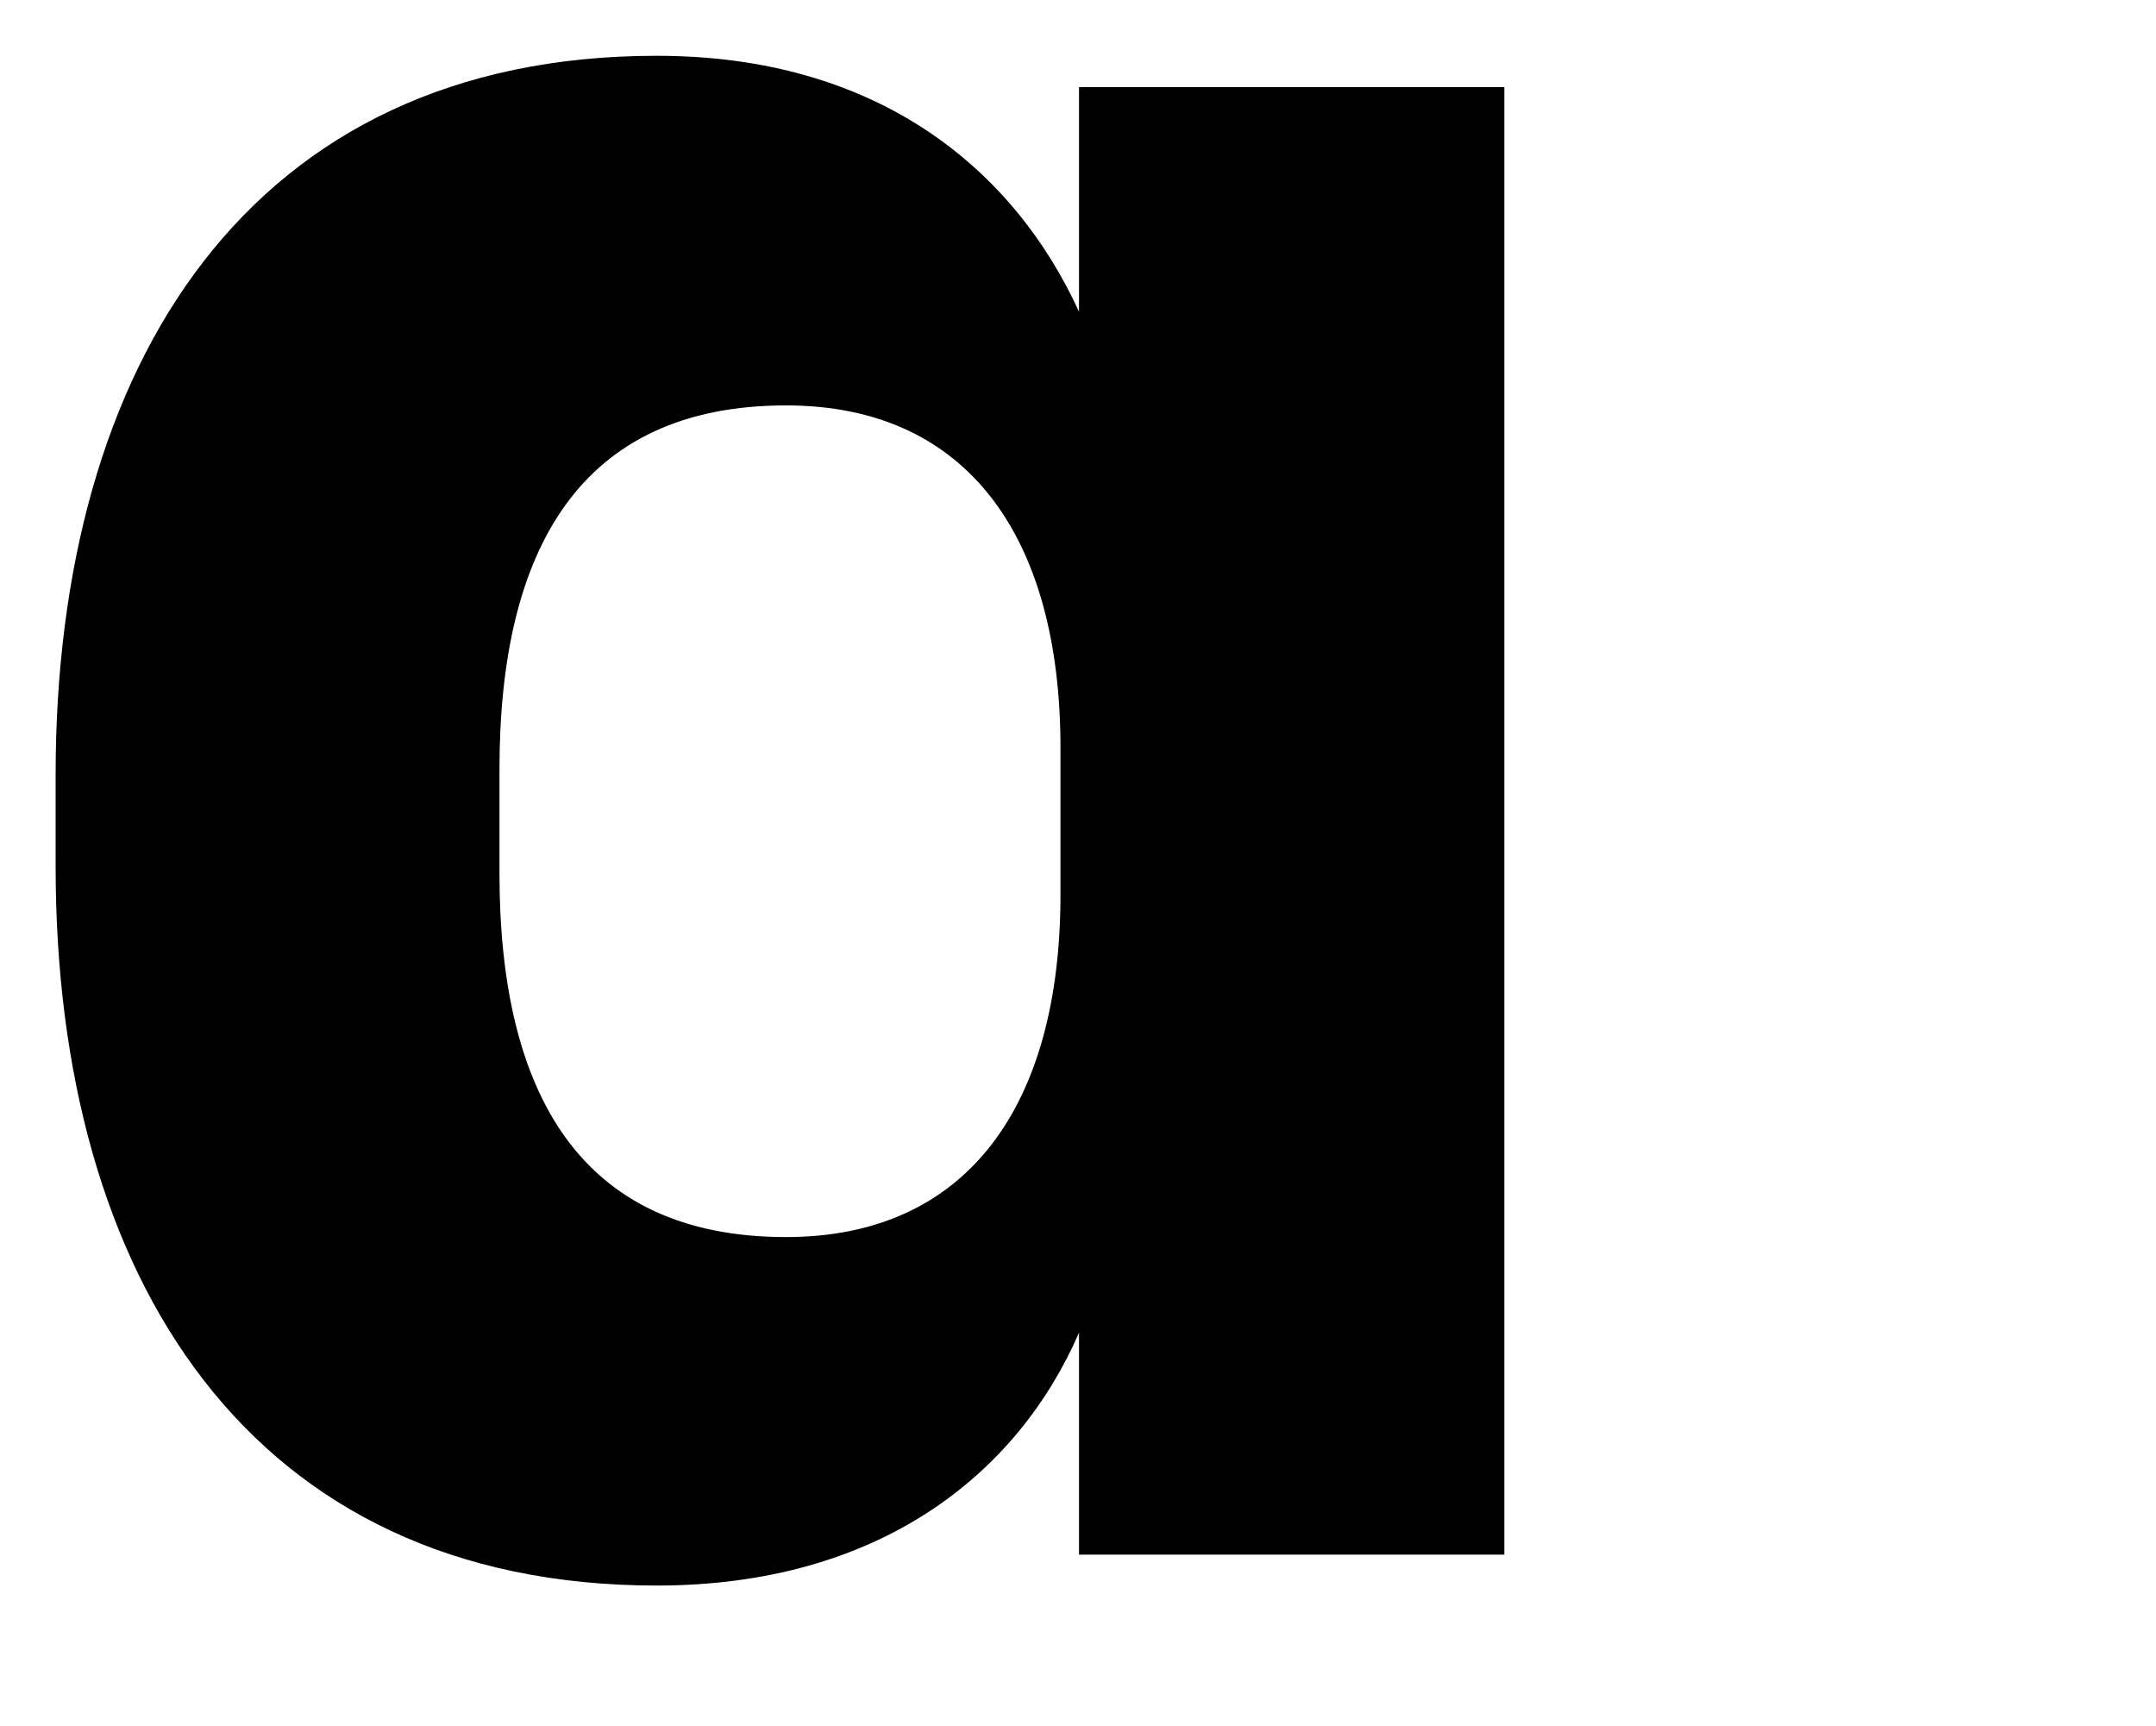
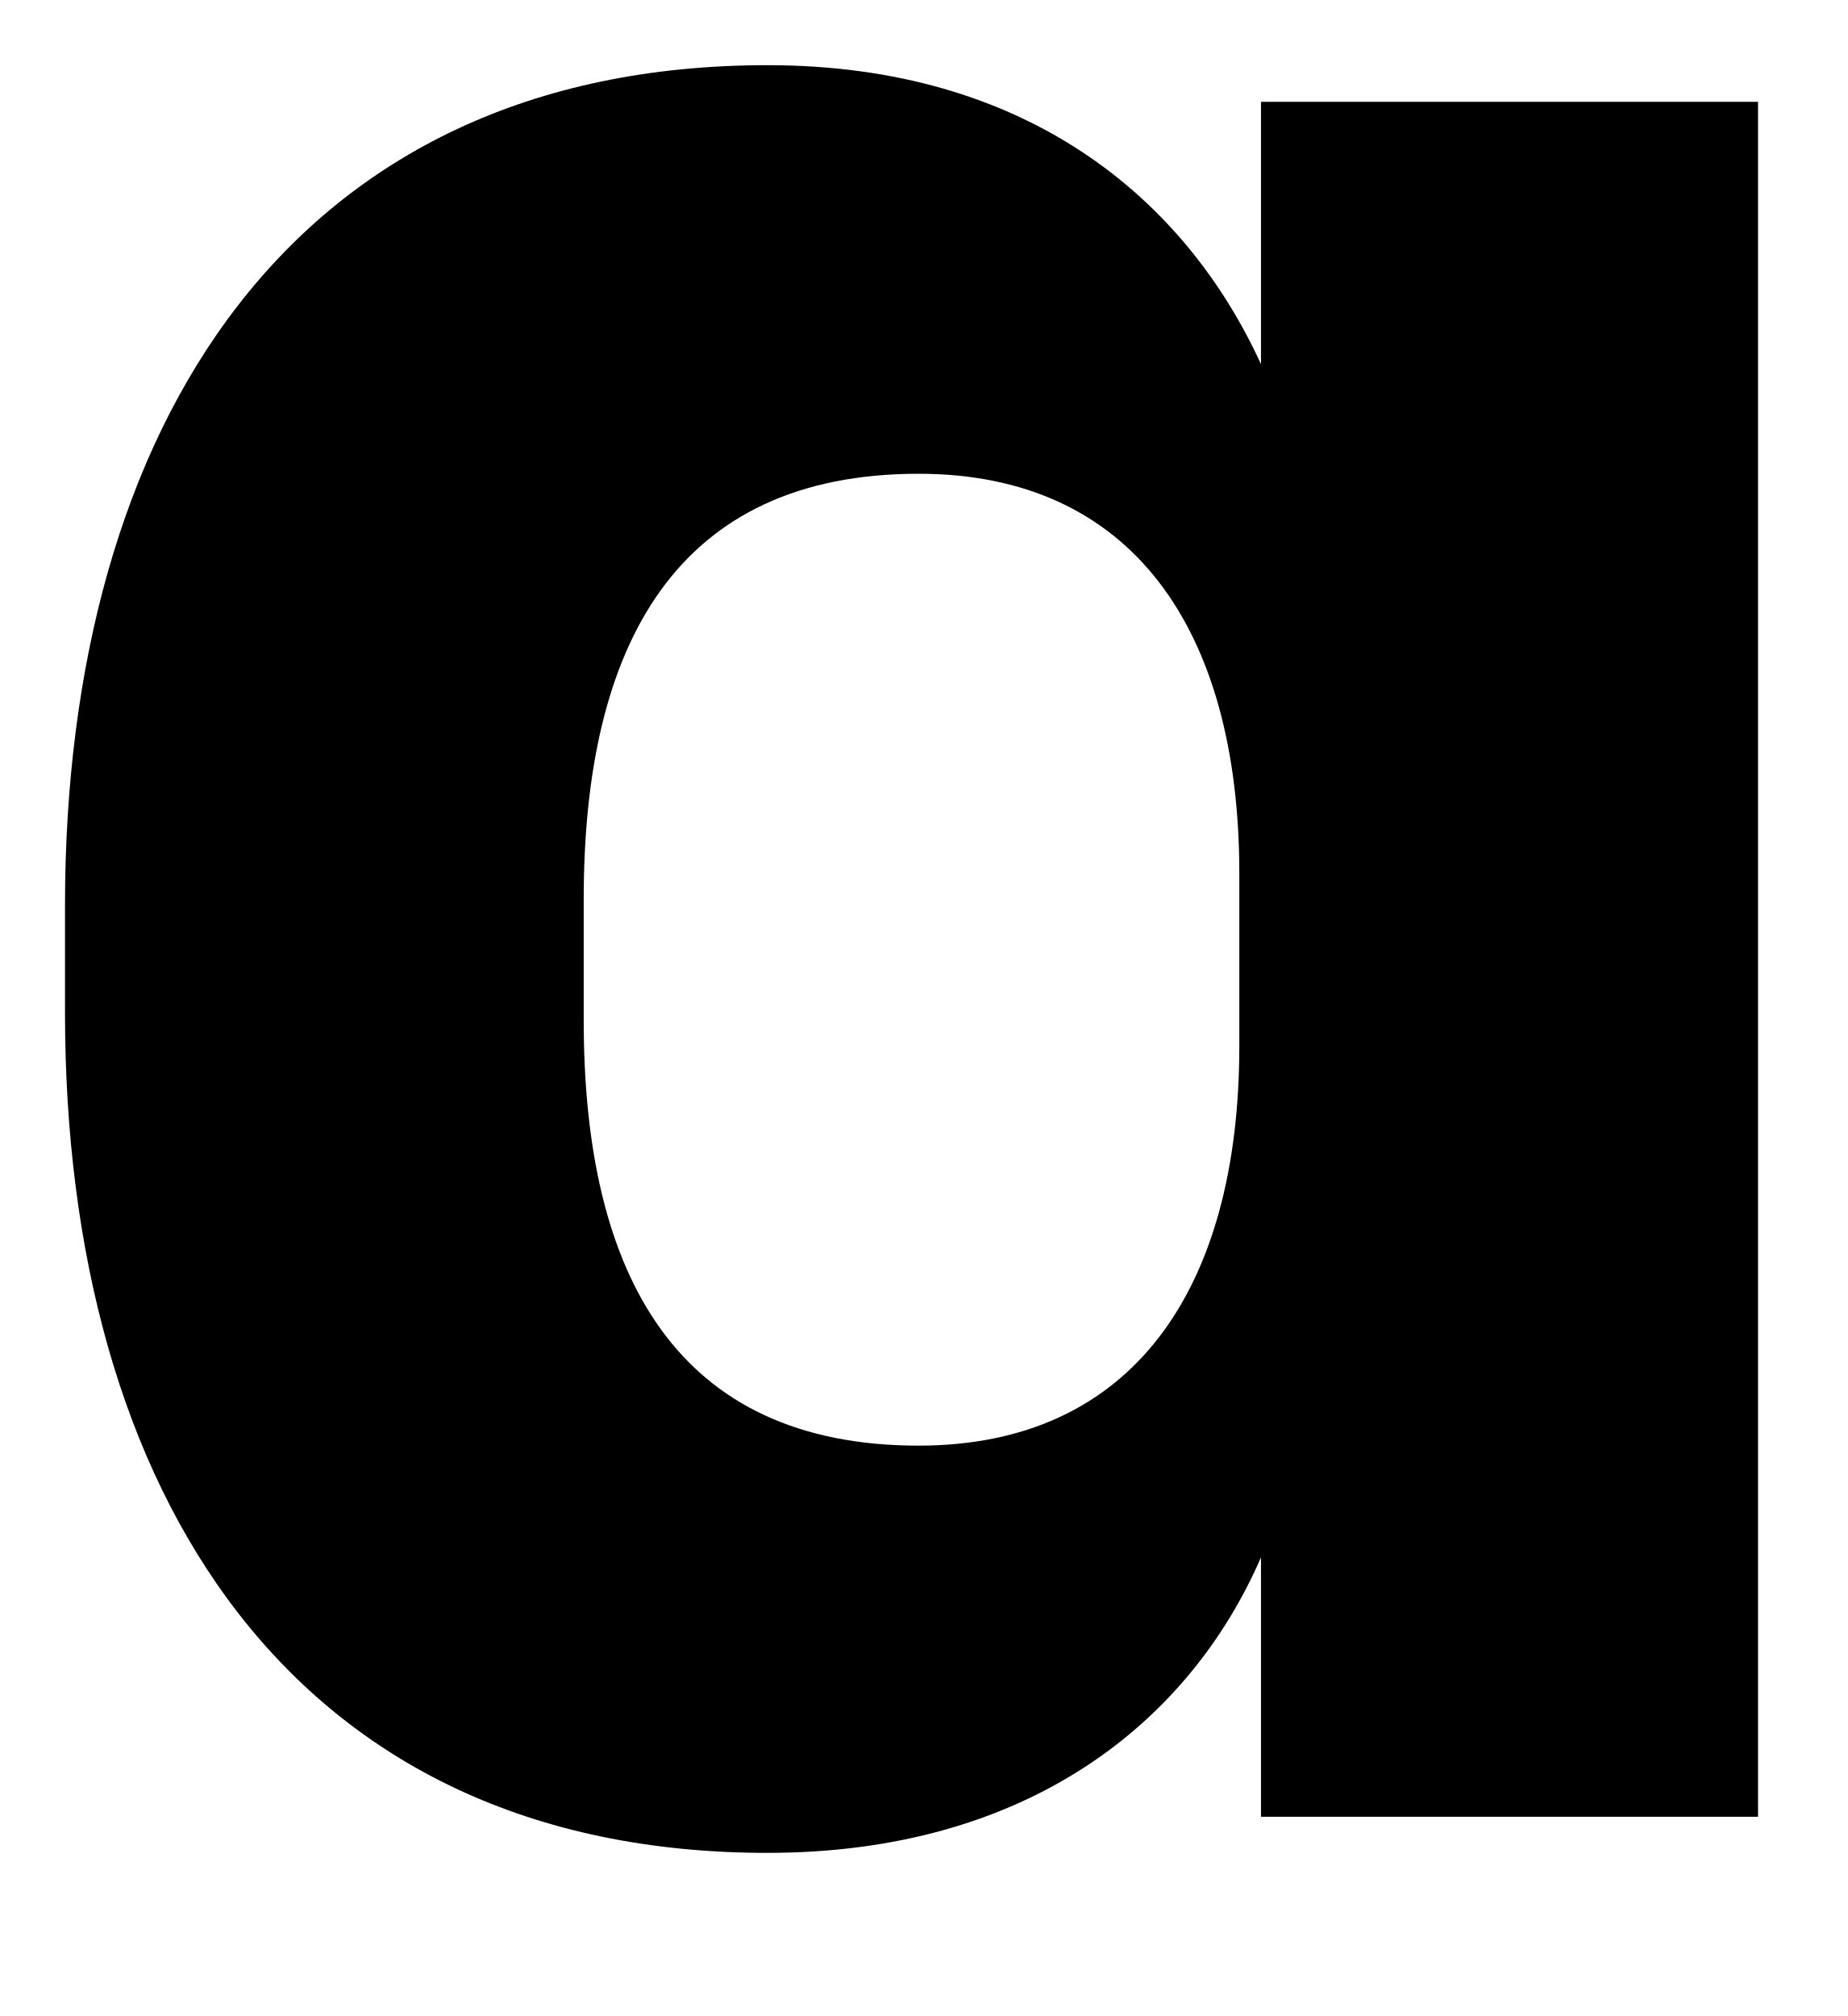
- <svg xmlns="http://www.w3.org/2000/svg" id="Layer_1" data-name="Layer 1" viewBox="178 150 150 120" style="display: inline">
+ <svg xmlns="http://www.w3.org/2000/svg" id="Layer_1" data-name="Layer 1" viewBox="178 150 110 120" style="display: inline">
  <path class="cls-1" d="M181.87,203.88c0-28.52,13.51-50,41.82-50,15.44,0,24.87,7.94,29.38,17.8V156.06h29.59V258.14H253.07V242.7c-4.29,9.87-13.94,17.59-29.38,17.59-28.31,0-41.82-21.45-41.82-50Zm30.88,6.87c0,15.22,5.57,25.3,19.94,25.3,12.66,0,19.09-9.22,19.09-23.8V202c0-14.58-6.43-23.8-19.09-23.8-14.37,0-19.94,10.08-19.94,25.3Z" />
</svg>
